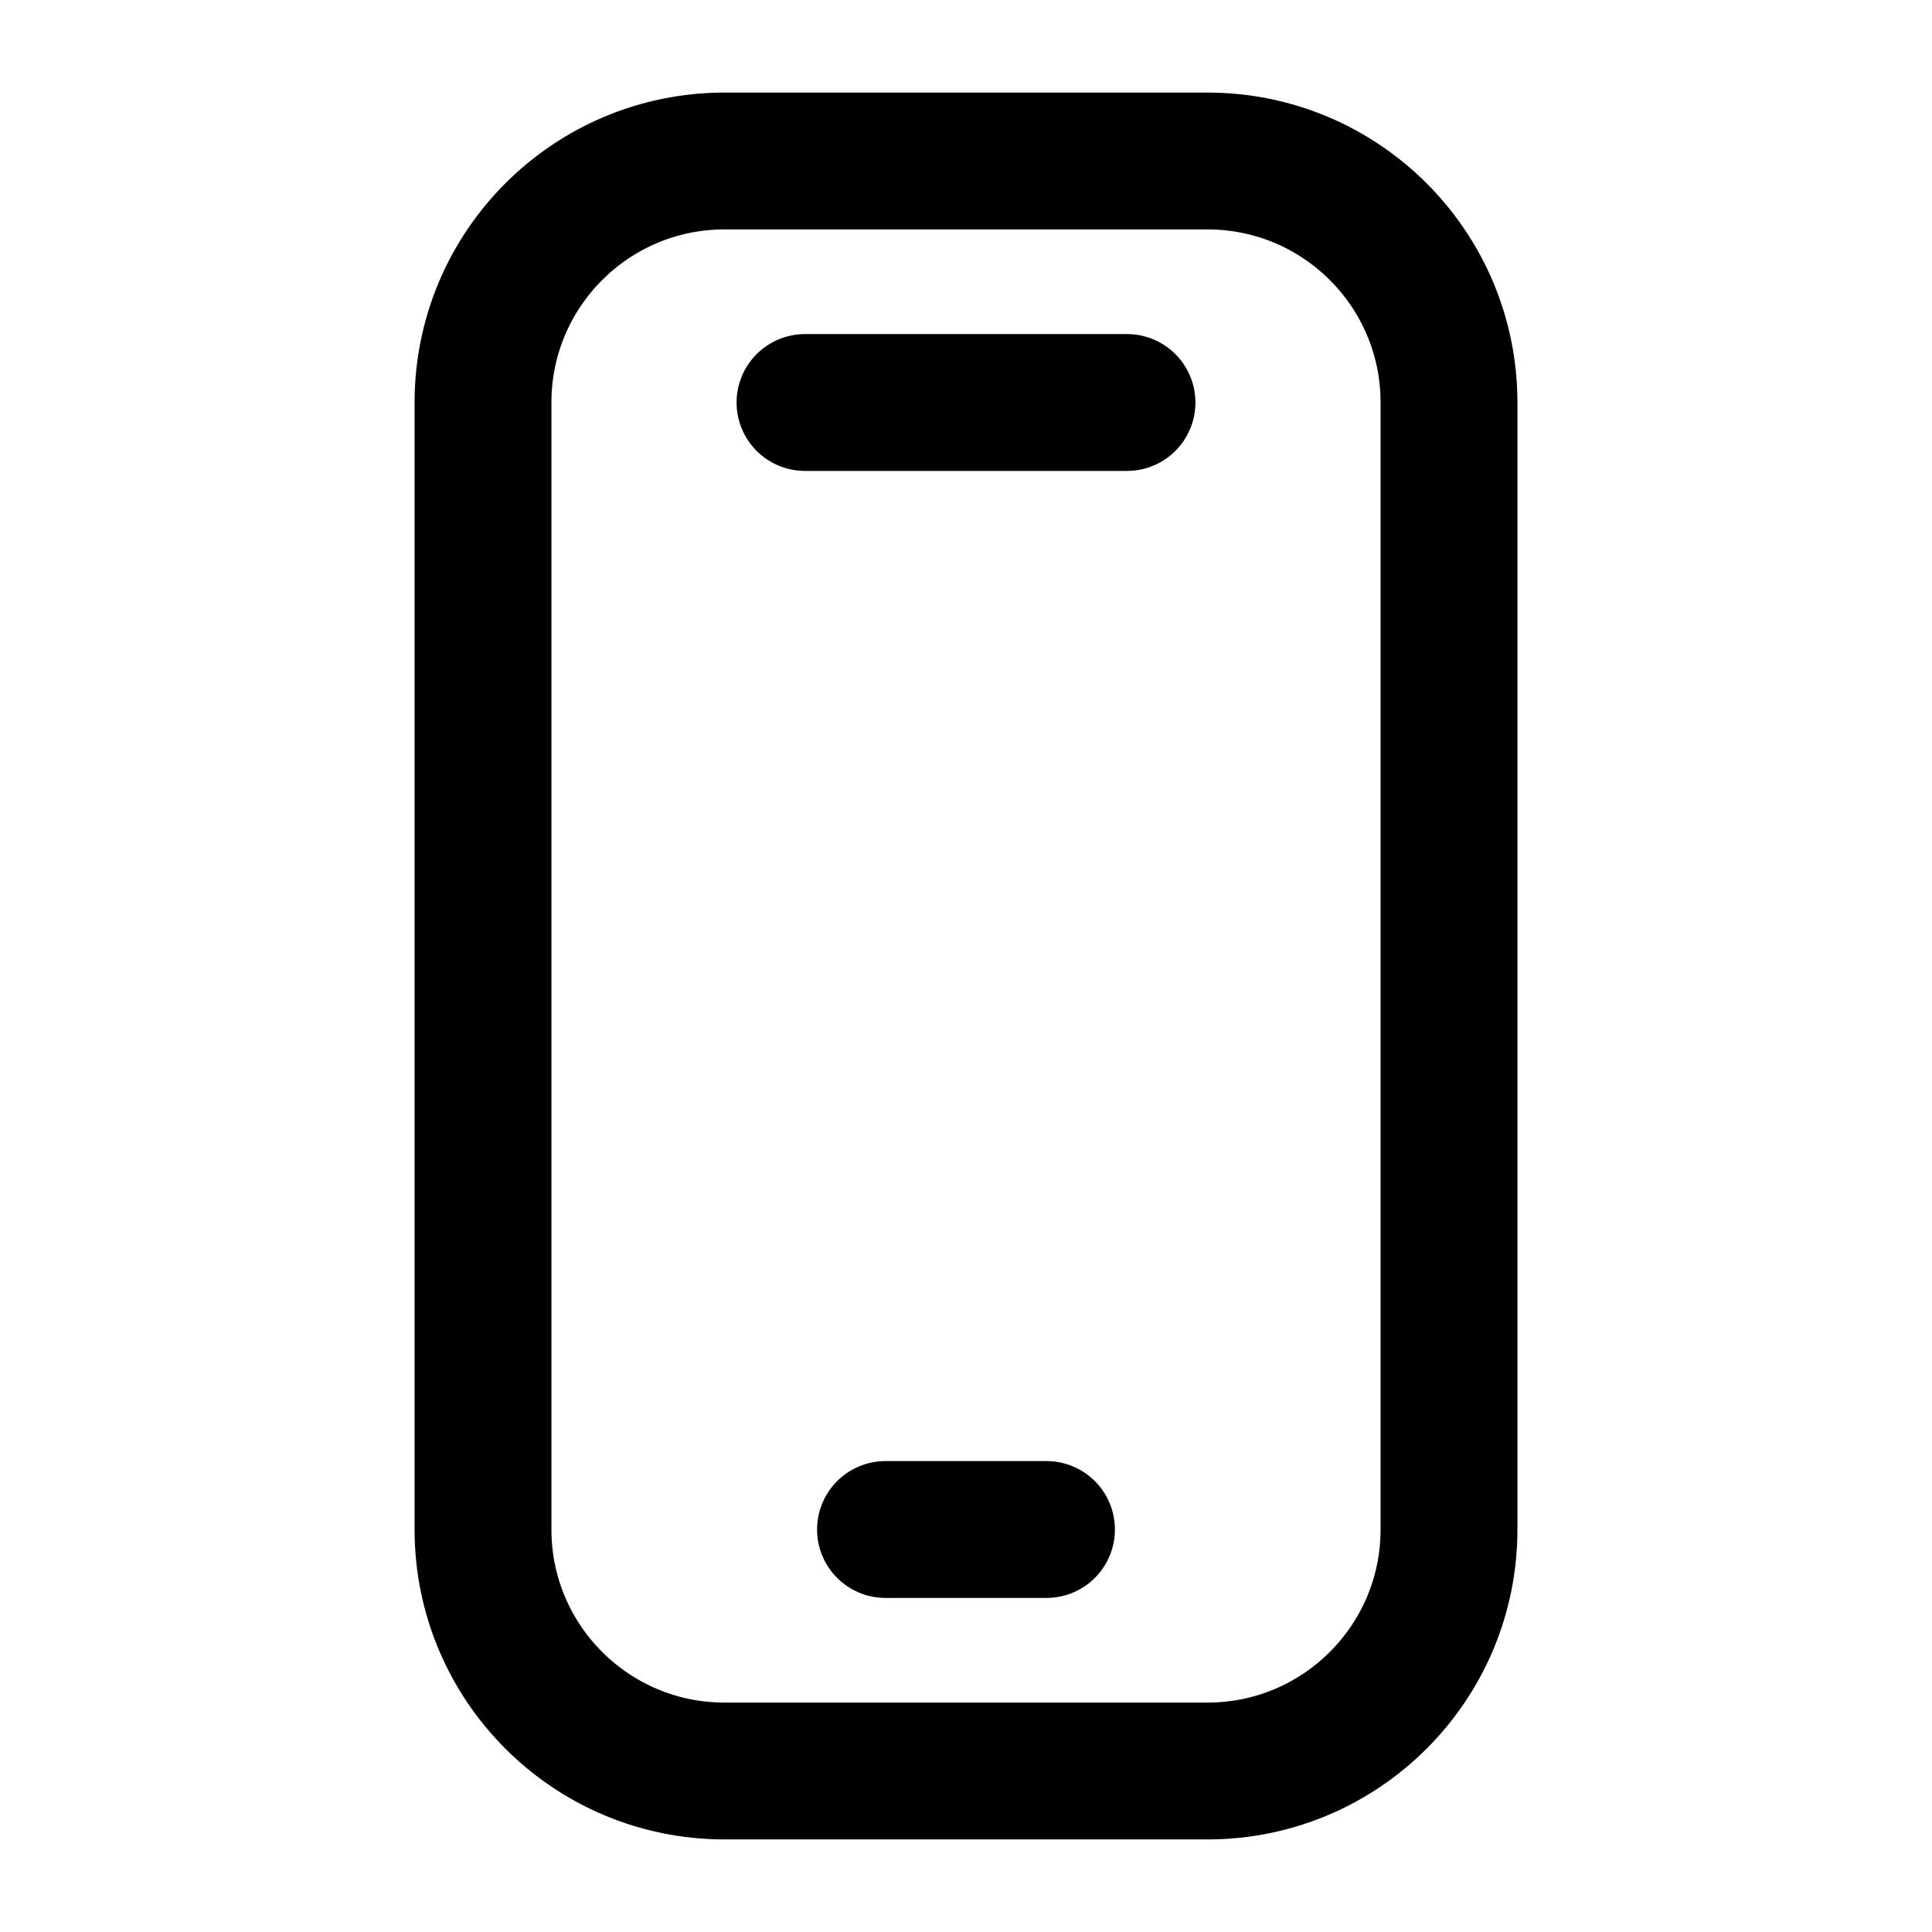
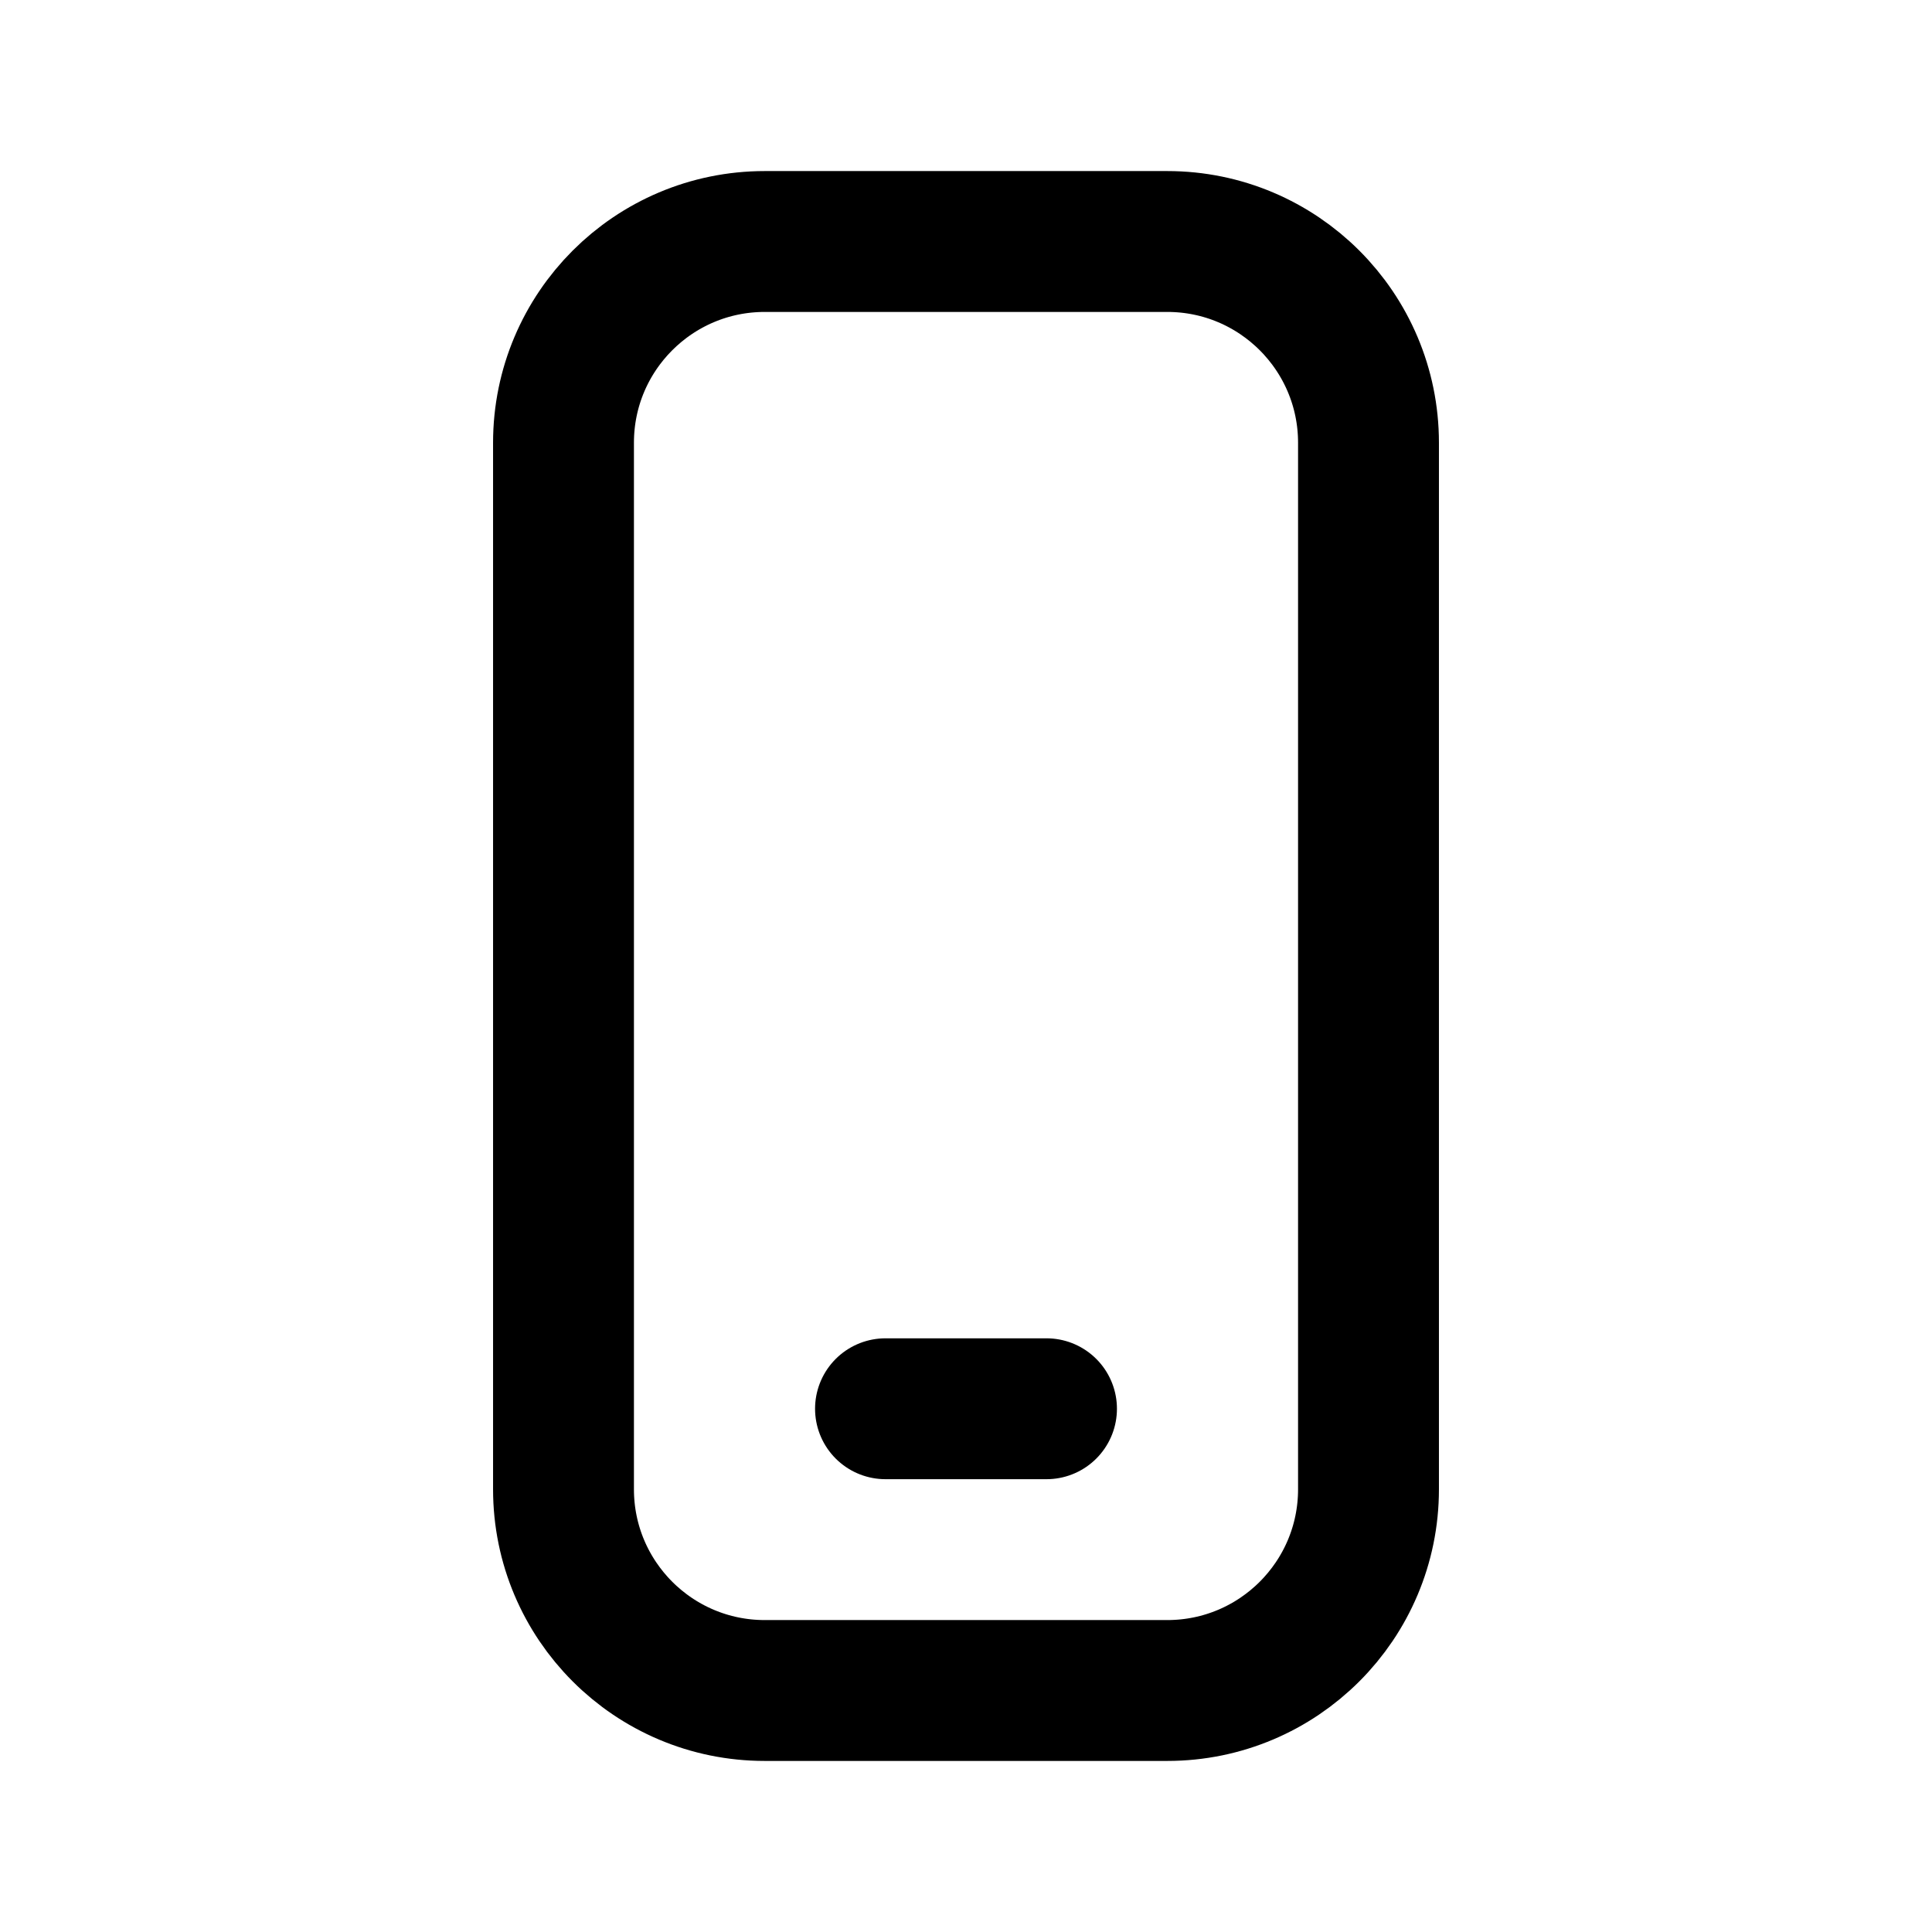
- <svg xmlns="http://www.w3.org/2000/svg" viewBox="0 0 24 24" fill="none" stroke="currentColor" stroke-width="1.7" stroke-linecap="round" stroke-linejoin="round">
-   <rect x="6" y="2" width="12" height="20" rx="3" />
-   <path d="M10 5h4M11 19h2" />
+ <svg xmlns="http://www.w3.org/2000/svg" viewBox="0 0 24 24" fill="none" stroke="currentColor" stroke-width="1.75" stroke-linecap="round" stroke-linejoin="round">
+   <rect x="7" y="3" width="10" height="18" rx="2.5" />
+   <path d="M11 17.5h2" />
</svg>
